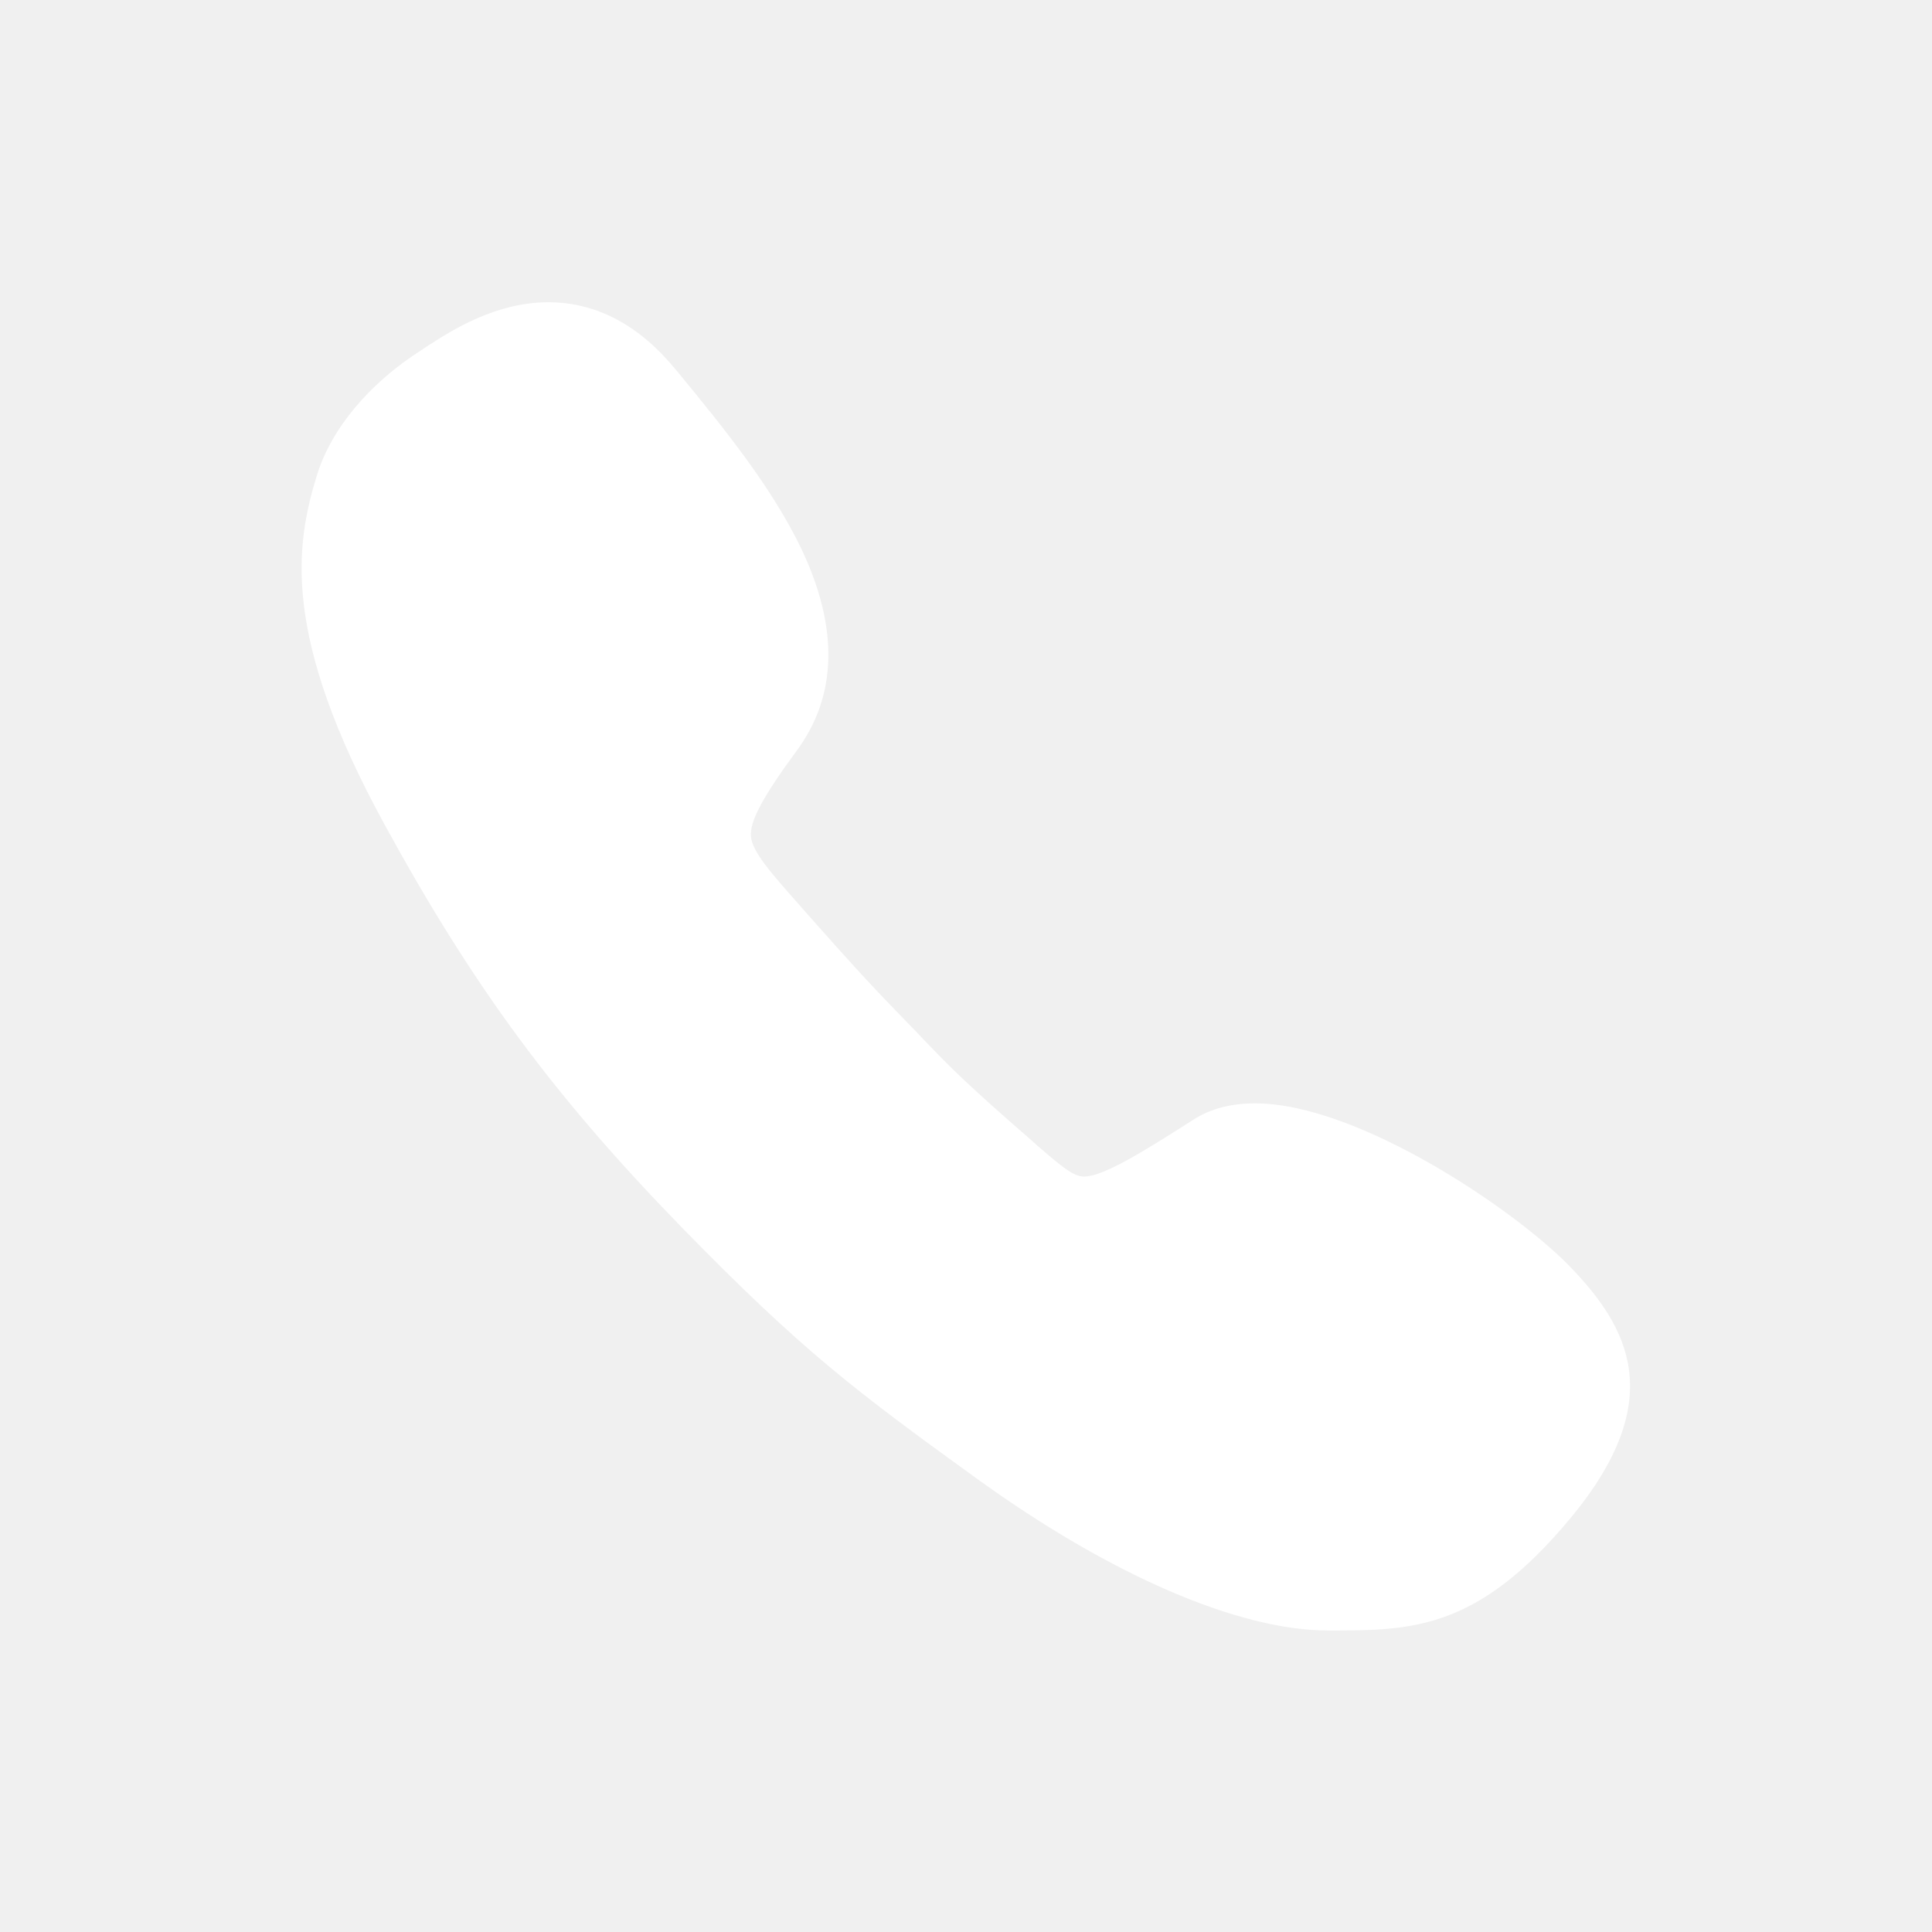
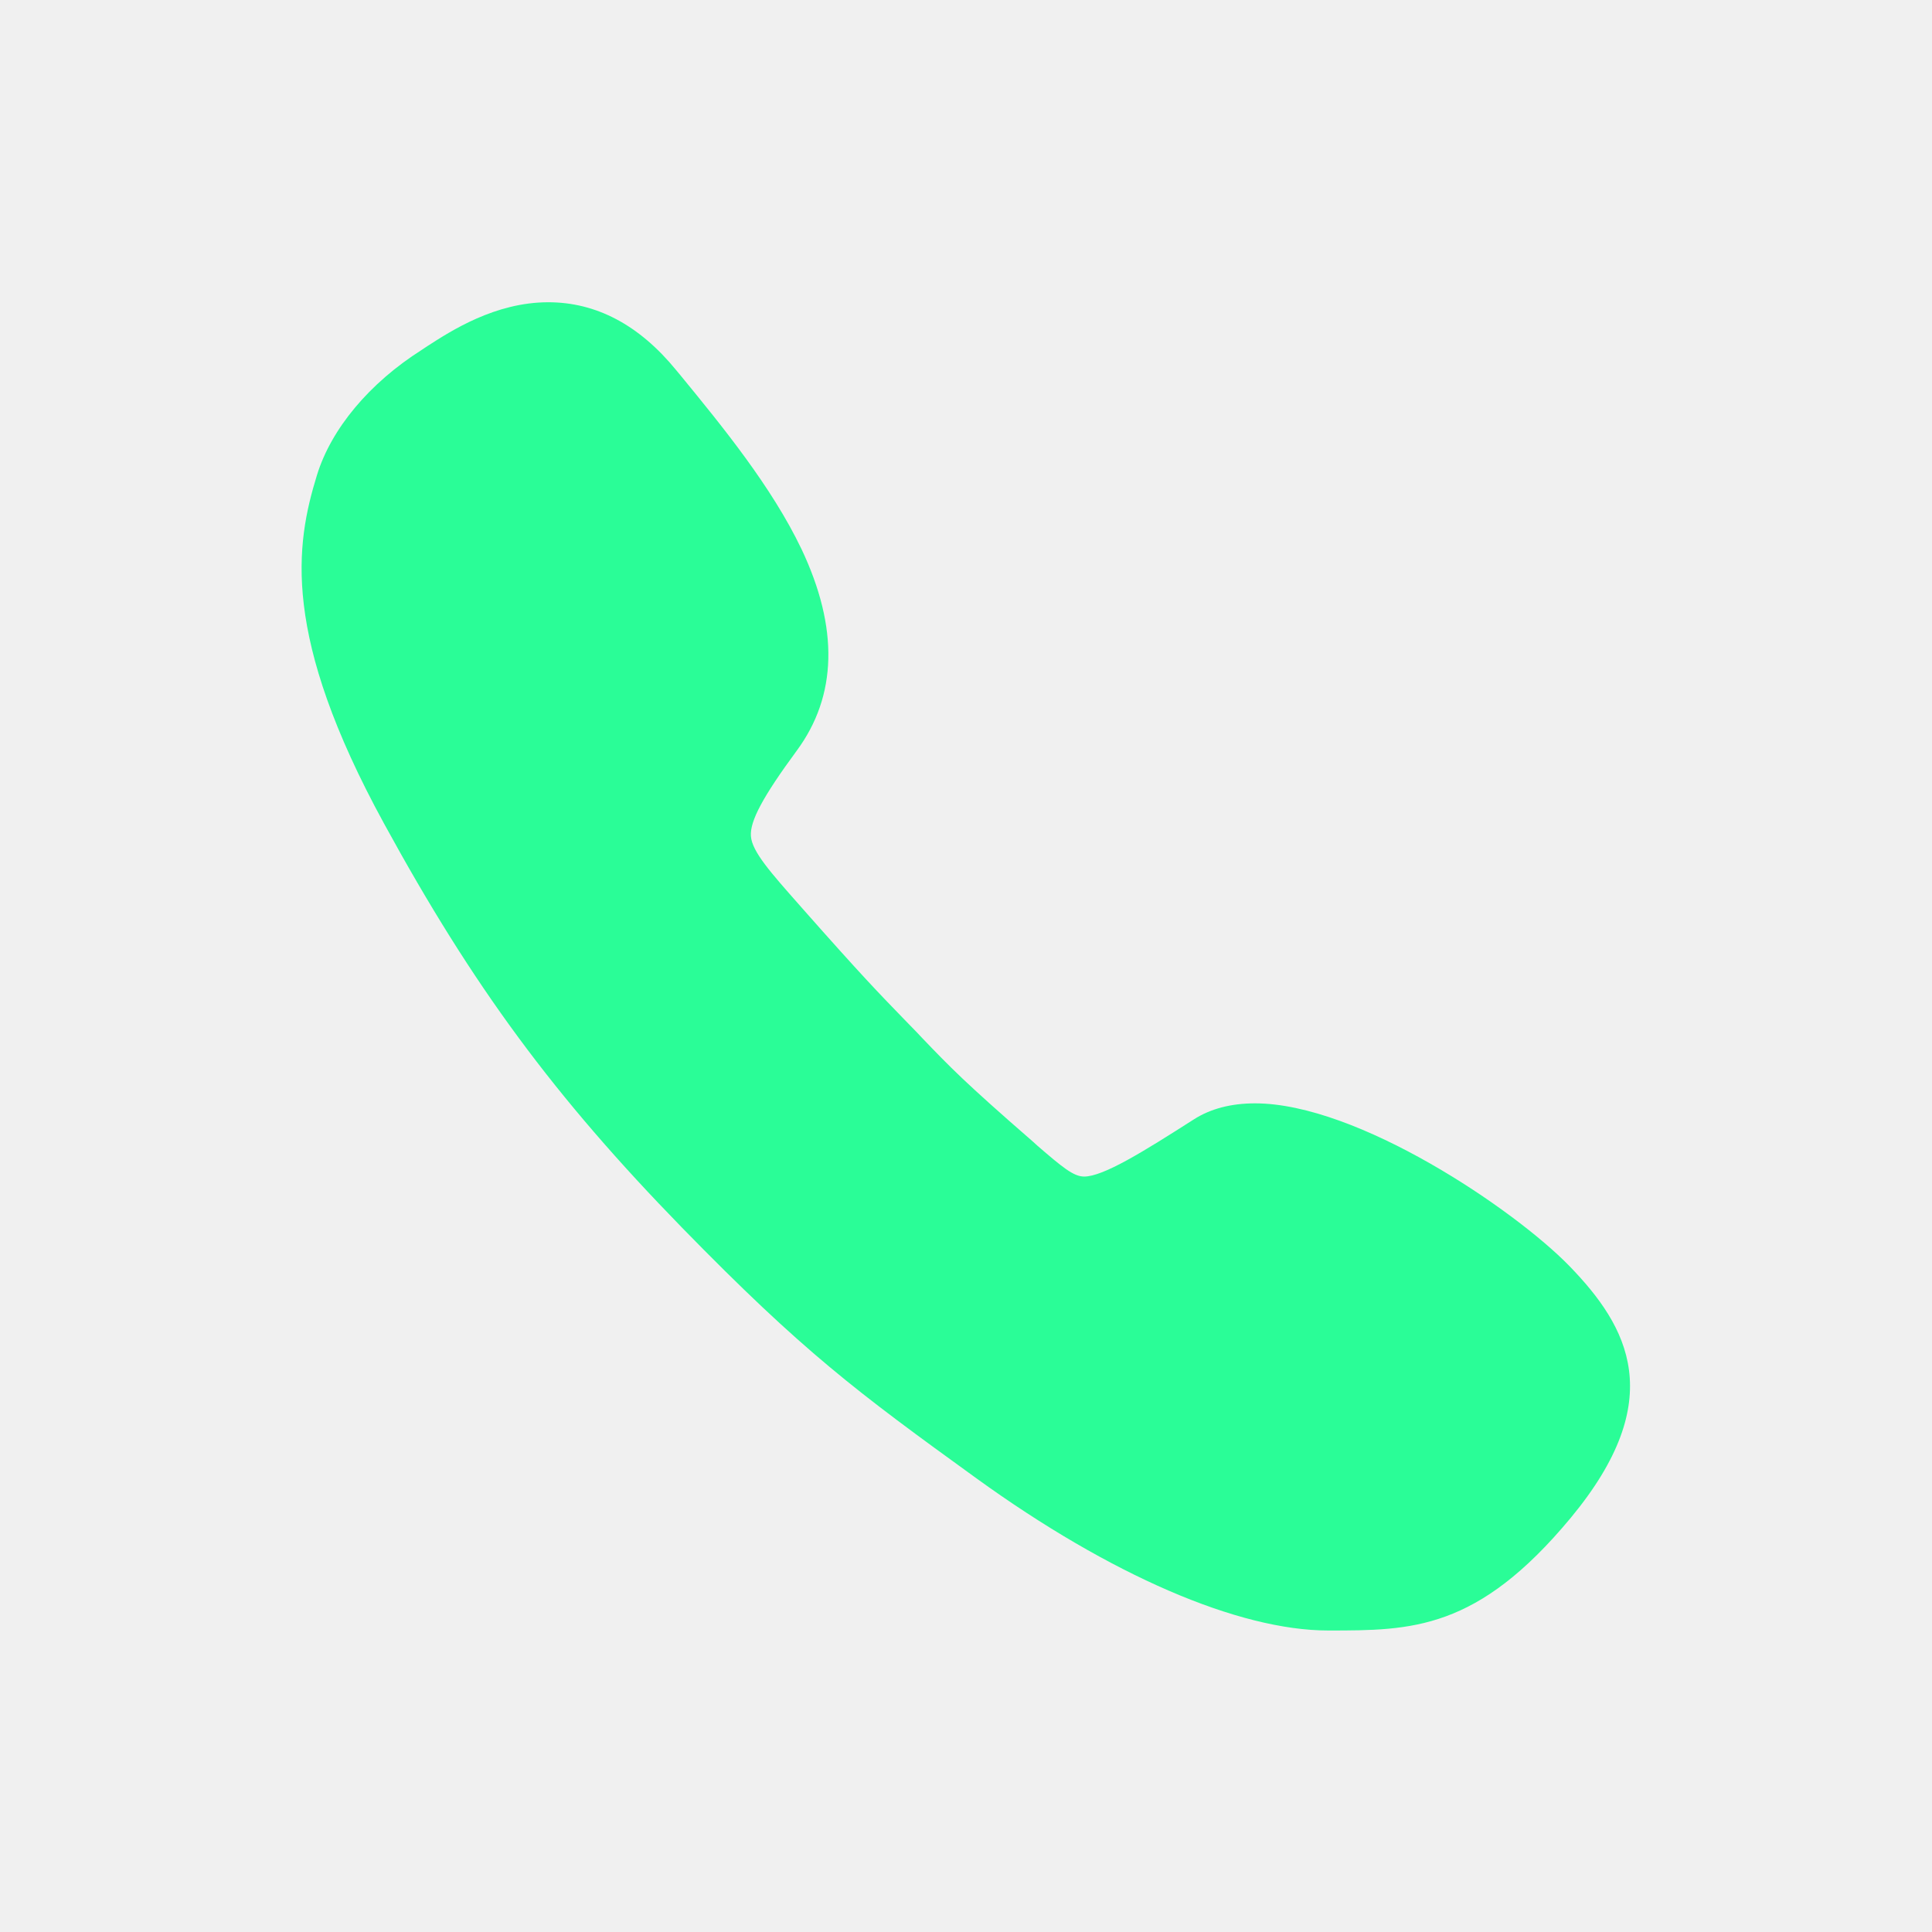
<svg xmlns="http://www.w3.org/2000/svg" version="1.1" id="Layer_1" x="0px" y="0px" viewBox="0 0 512 512" style="enable-background:new 0 0 512 512;" xml:space="preserve">
  <style type="text/css">
- 	.st0{fill:#FFFFFF;}
+ 	.st0{fill:rgb(42,253,151);}
</style>
  <path class="st0" d="M415.9,335.5c-14.6-15-56.1-43.1-83.3-43.1c-6.3,0-11.8,1.4-16.3,4.3c-13.3,8.5-23.9,15.1-29,15.1  c-2.8,0-5.8-2.5-12.4-8.2l-1.1-1c-18.3-15.9-22.2-20-29.3-27.4l-1.8-1.9c-1.3-1.3-2.4-2.5-3.5-3.6c-6.2-6.4-10.7-11-26.6-29  l-0.7-0.8c-7.6-8.6-12.6-14.2-12.9-18.3c-0.3-4,3.2-10.5,12.1-22.6c10.8-14.6,11.2-32.6,1.3-53.5c-7.9-16.5-20.8-32.3-32.2-46.2  l-1-1.2c-9.8-12-21.2-18-33.9-18c-14.1,0-25.8,7.6-32,11.6c-0.5,0.3-1,0.7-1.5,1c-13.9,8.8-24,20.9-27.8,33.2  c-5.7,18.5-9.5,42.5,17.8,92.4c23.6,43.2,45,72.2,79,107.1c32,32.8,46.2,43.4,78,66.4c35.4,25.6,69.4,40.3,93.2,40.3  c22.1,0,39.5,0,64.3-29.9C442.3,370.8,431.5,351.6,415.9,335.5z" />
</svg>
